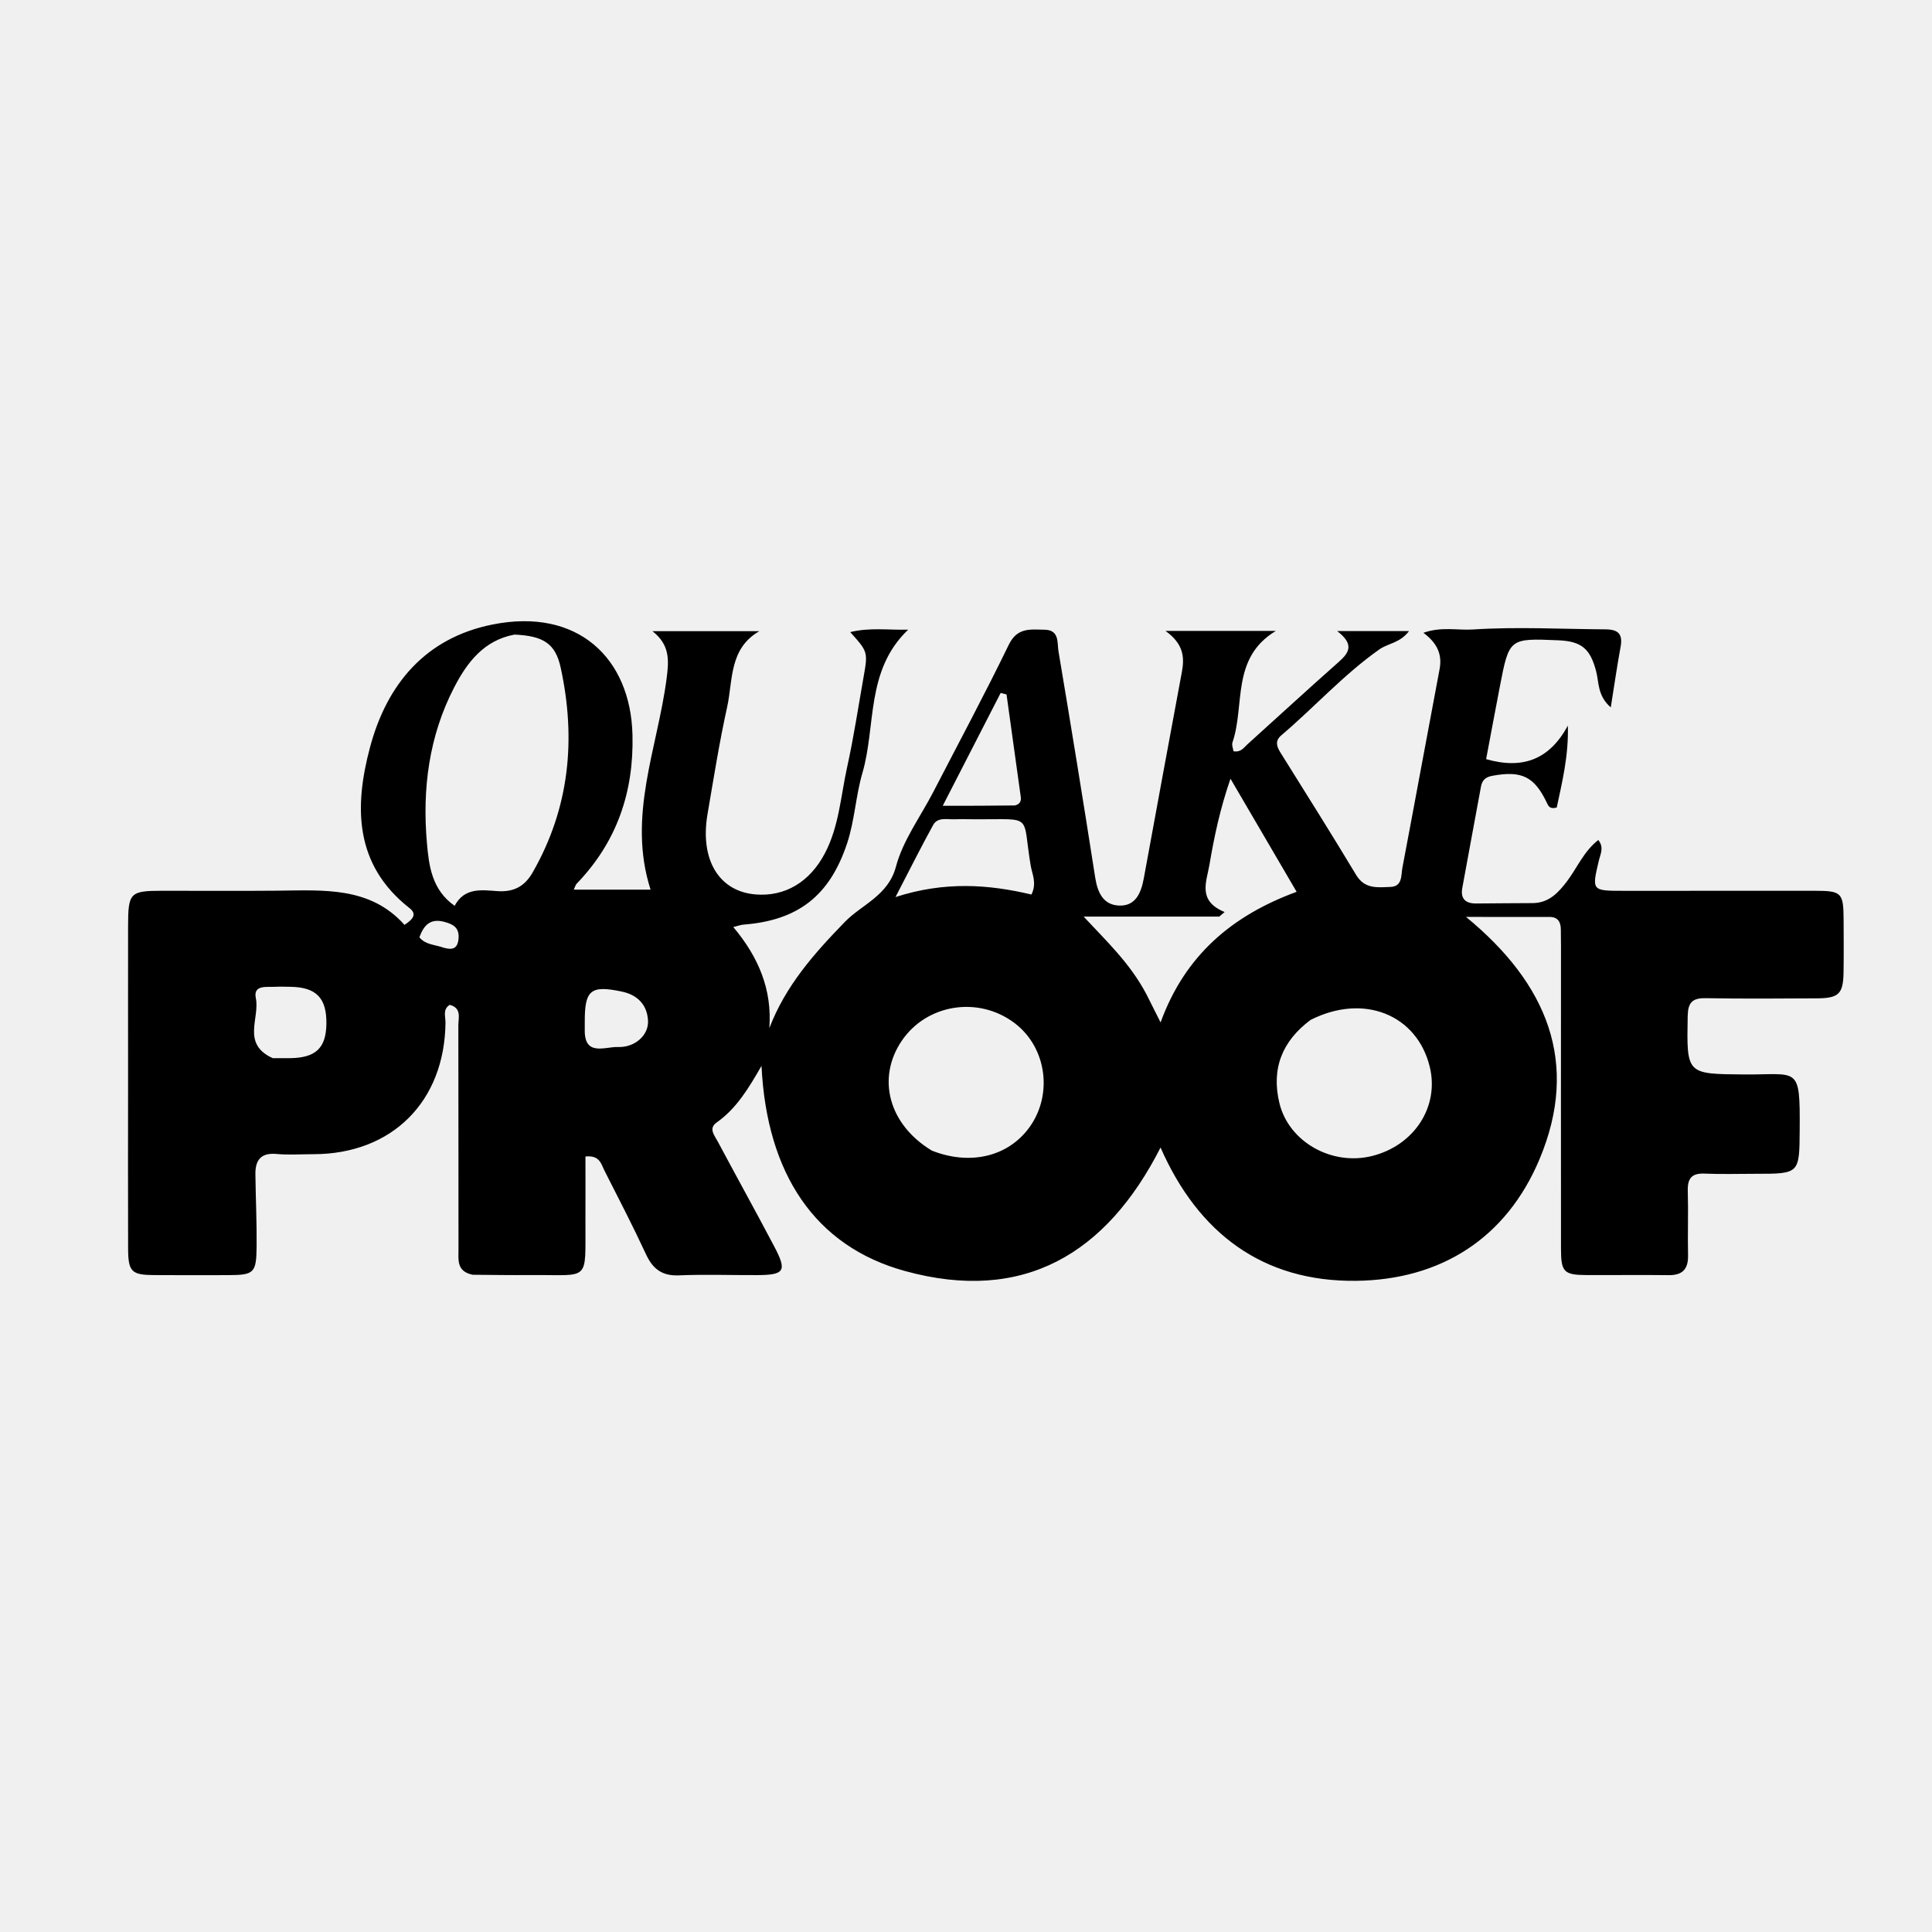
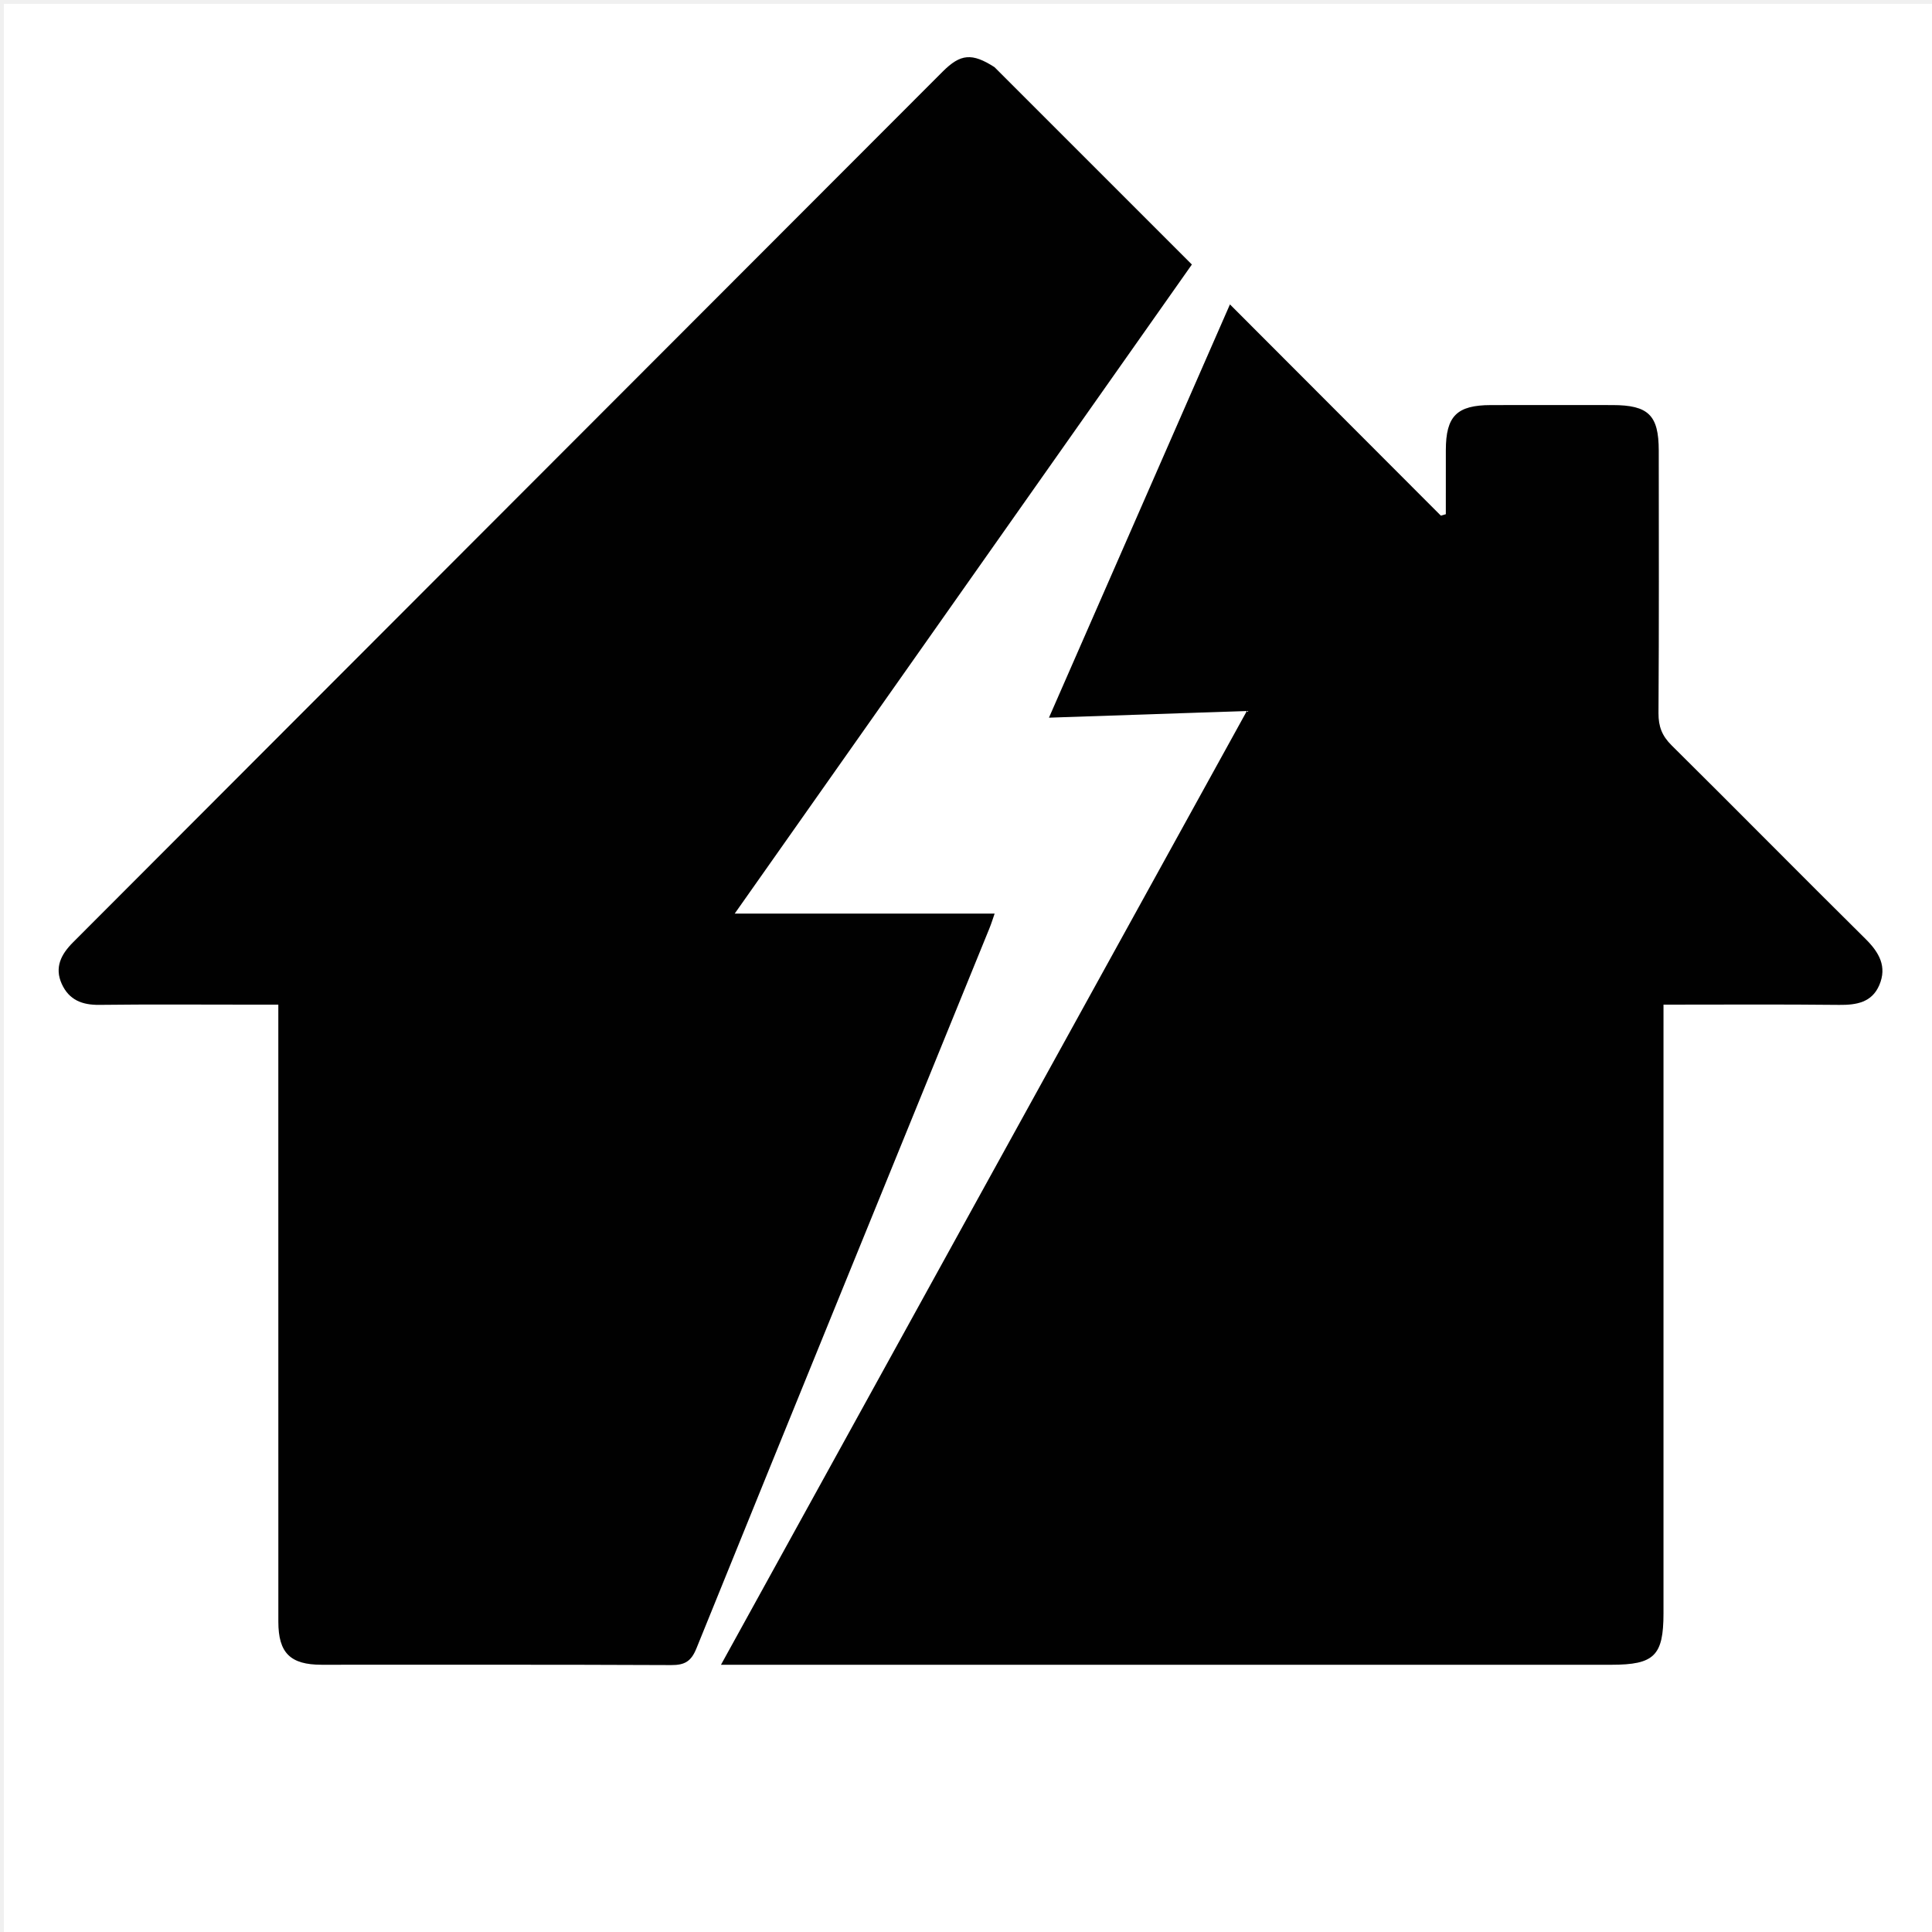
- <svg xmlns="http://www.w3.org/2000/svg" version="1.1" id="Layer_1" x="0px" y="0px" width="100%" viewBox="0 0 496 496" enable-background="new 0 0 496 496" xml:space="preserve">
-   <path fill="#000000" opacity="1" stroke="none" d=" M121.341,327.267   C117.169,326.412 117.713,323.403 117.708,320.828   C117.671,301.662 117.723,282.495 117.669,263.329   C117.663,261.367 118.603,258.79 115.447,257.974   C113.597,259.137 114.387,260.983 114.372,262.502   C114.171,282.78 100.671,296.286 80.495,296.311   C77.328,296.315 74.14,296.548 71.001,296.257   C66.963,295.882 65.525,297.856 65.568,301.458   C65.642,307.618 65.939,313.778 65.881,319.935   C65.815,326.877 65.236,327.344 58.492,327.363   C52.159,327.381 45.826,327.395 39.493,327.351   C33.788,327.312 32.912,326.479 32.889,320.594   C32.835,306.261 32.879,291.928 32.881,277.595   C32.882,264.262 32.861,250.929 32.883,237.596   C32.897,229.205 33.41,228.696 41.56,228.687   C51.393,228.676 61.227,228.755 71.059,228.667   C82.916,228.561 94.974,227.501 103.848,237.443   C106.12,235.933 107.079,234.667 105.12,233.128   C90.944,221.997 90.912,207.092 95.004,191.812   C99.341,175.613 109.249,163.771 126.433,160.331   C148.307,155.953 161.901,168.931 162.378,188.679   C162.733,203.4 158.343,216.193 148.06,226.856   C147.761,227.165 147.654,227.658 147.296,228.4   C153.981,228.4 160.372,228.4 167.019,228.4   C160.977,209.558 168.811,192.079 171.137,174.192   C171.747,169.502 172.016,165.593 167.502,162.038   C176.649,162.038 185.797,162.038 194.944,162.038   C187.127,166.542 188.188,174.693 186.672,181.548   C184.664,190.625 183.213,199.829 181.643,209   C179.639,220.7 184.575,228.862 193.986,229.627   C201.529,230.241 207.889,226.442 211.757,219.097   C215.407,212.165 215.838,204.395 217.481,196.958   C219.164,189.339 220.327,181.604 221.687,173.915   C222.847,167.36 222.827,167.356 218.279,162.278   C223.303,161.058 227.928,161.77 233.153,161.655   C222.164,172.149 224.96,186.29 221.401,198.463   C219.683,204.34 219.429,210.608 217.486,216.478   C213.024,229.959 204.913,236.3 190.827,237.38   C190.216,237.427 189.62,237.664 188.256,238   C194.741,245.712 198.257,254.064 197.511,263.95   C201.687,253.069 208.935,244.875 216.941,236.638   C221.227,232.229 228.04,229.957 230.021,222.479   C231.812,215.721 236.312,209.683 239.602,203.319   C246.106,190.741 252.805,178.257 258.985,165.521   C261.169,161.018 264.549,161.616 268.148,161.664   C272.045,161.717 271.375,165.023 271.738,167.181   C274.989,186.512 278.139,205.861 281.16,225.23   C281.765,229.112 283.201,232.326 287.31,232.485   C291.635,232.653 292.982,229.102 293.657,225.435   C296.908,207.78 300.124,190.118 303.429,172.473   C304.147,168.637 303.784,165.25 299.216,161.974   C309.261,161.974 317.911,161.974 327.544,161.974   C315.957,168.976 319.687,181.05 316.406,190.618   C316.18,191.277 316.574,192.149 316.672,192.861   C318.583,193.218 319.329,191.918 320.268,191.072   C328.067,184.045 335.791,176.932 343.651,169.973   C346.268,167.654 347.856,165.513 343.293,162.012   C350.081,162.012 355.5,162.012 361.735,162.012   C359.448,165.083 356.315,165.168 354.105,166.728   C344.938,173.198 337.447,181.565 328.946,188.784   C327.31,190.173 327.721,191.59 328.718,193.185   C335.247,203.644 341.822,214.077 348.174,224.643   C350.394,228.336 353.755,227.807 356.982,227.699   C360.09,227.594 359.668,224.709 360.04,222.749   C363.266,205.766 366.374,188.762 369.585,171.777   C370.31,167.944 368.918,165.05 365.43,162.46   C370.039,160.813 374.171,161.866 378.188,161.606   C389.505,160.872 400.826,161.505 412.147,161.572   C415.486,161.592 416.656,162.794 416.049,166.088   C415.159,170.913 414.465,175.773 413.529,181.611   C410.086,178.58 410.519,175.201 409.791,172.402   C408.282,166.602 406.109,164.639 400.073,164.382   C387.465,163.846 387.454,163.844 385.063,176.215   C383.871,182.384 382.726,188.562 381.53,194.894   C390.918,197.573 397.763,195.036 402.514,186.298   C402.724,194.079 401.04,200.809 399.658,207.313   C397.91,207.805 397.517,206.932 397.193,206.244   C393.955,199.371 390.686,197.765 383.128,199.17   C381.381,199.495 380.512,200.267 380.2,201.985   C378.628,210.652 376.97,219.304 375.411,227.974   C374.915,230.731 376.237,231.994 379.024,231.95   C383.856,231.873 388.688,231.906 393.52,231.851   C397.656,231.805 400.108,229.163 402.379,226.138   C404.936,222.732 406.581,218.611 410.325,215.646   C411.855,217.561 410.876,219.232 410.485,220.875   C408.625,228.71 408.626,228.703 416.912,228.699   C433.245,228.689 449.578,228.674 465.911,228.69   C472.815,228.697 473.272,229.177 473.307,236.124   C473.33,240.624 473.364,245.125 473.292,249.624   C473.204,255.165 472.081,256.272 466.402,256.303   C456.903,256.356 447.4,256.432 437.904,256.26   C434.413,256.197 433.34,257.435 433.278,260.893   C433.009,275.812 432.911,275.716 447.639,275.846   C461.739,275.97 462.148,273.305 462.031,290.144   C461.953,301.353 461.996,301.353 450.602,301.348   C446.269,301.346 441.93,301.484 437.604,301.298   C434.28,301.155 433.212,302.568 433.304,305.742   C433.463,311.237 433.248,316.743 433.37,322.24   C433.449,325.827 431.959,327.418 428.336,327.369   C421.338,327.274 414.337,327.383 407.337,327.347   C401.52,327.316 400.757,326.585 400.75,320.648   C400.723,294.815 400.748,268.983 400.751,243.15   C400.752,241.65 400.721,240.151 400.713,238.651   C400.703,236.713 399.964,235.409 397.818,235.405   C391.062,235.393 384.305,235.401 376.37,235.401   C397.254,252.54 405.595,272.877 395.25,297.57   C386.727,317.916 369.857,328.59 348.089,328.825   C324.228,329.082 307.625,316.639 297.947,294.607   C284.074,321.871 262.807,334.683 232.344,326.311   C209.21,319.953 196.855,301.322 195.5,273.636   C192.241,279.298 189.129,284.55 183.966,288.193   C181.813,289.712 183.455,291.537 184.264,293.054   C189.05,302.02 193.972,310.913 198.717,319.9   C202.112,326.329 201.475,327.325 194.311,327.357   C187.644,327.386 180.969,327.137 174.314,327.421   C169.975,327.606 167.603,325.796 165.844,322.004   C162.479,314.753 158.799,307.646 155.177,300.517   C154.338,298.866 153.979,296.517 150.302,296.908   C150.302,302.412 150.324,307.982 150.298,313.551   C150.227,329.354 151.65,327.222 136.303,327.344   C131.472,327.382 126.64,327.319 121.341,327.267  M132.096,162.917   C124.209,164.38 119.893,170.084 116.551,176.566   C110.108,189.062 108.391,202.584 109.598,216.366   C110.101,222.11 110.789,228.398 116.72,232.551   C119.252,227.773 123.665,228.497 127.713,228.777   C131.89,229.066 134.697,227.559 136.741,223.99   C146.236,207.416 147.93,189.728 143.939,171.388   C142.588,165.183 139.465,163.253 132.096,162.917  M239.238,295.397   C248.668,299.128 258.083,297.136 263.661,290.229   C270.457,281.814 268.989,269.101 260.478,262.659   C251.194,255.631 237.877,257.742 231.468,267.258   C225.051,276.785 228.092,288.672 239.238,295.397  M336.459,261.845   C329.199,267.246 326.321,274.336 328.464,283.206   C330.867,293.152 341.901,299.377 352.272,296.771   C363.124,294.043 369.556,284.075 367.054,273.861   C363.794,260.551 350.169,254.909 336.459,261.845  M294.324,255.262   C295.402,257.405 296.479,259.547 297.956,262.485   C304.227,245.235 316.324,235.035 332.881,228.953   C326.92,218.762 321.41,209.34 315.899,199.918   C313.227,207.65 311.721,214.79 310.505,221.978   C309.763,226.363 307.353,231.252 314.395,234.145   C313.941,234.533 313.487,234.921 313.033,235.31   C301.42,235.31 289.806,235.31 278.193,235.31   C284.173,241.743 290.119,247.294 294.324,255.262  M250.53,210.335   C248.699,210.33 246.865,210.269 245.037,210.334   C243.098,210.404 240.721,209.708 239.558,211.819   C236.466,217.432 233.604,223.17 229.901,230.302   C242.557,226.211 253.794,227.046 264.81,229.652   C266.237,226.684 264.977,224.416 264.612,222.242   C262.338,208.718 265.497,210.421 250.53,210.335  M260.514,206.781   C261.681,206.54 262.224,205.796 262.066,204.643   C260.858,195.854 259.628,187.067 258.405,178.279   C257.903,178.152 257.402,178.025 256.9,177.898   C252.103,187.243 247.305,196.587 242.026,206.868   C248.815,206.868 254.26,206.868 260.514,206.781  M70.029,271.664   C71.518,271.664 73.008,271.681 74.498,271.66   C81.084,271.566 83.714,269.059 83.795,262.815   C83.88,256.22 81.193,253.45 74.594,253.343   C73.27,253.321 71.943,253.272 70.622,253.34   C68.433,253.453 64.955,252.778 65.682,256.273   C66.752,261.408 61.926,267.998 70.029,271.664  M150.124,264.259   C149.95,271.342 155.316,268.682 158.657,268.8   C163.024,268.954 166.539,265.747 166.366,262.082   C166.171,257.971 163.686,255.427 159.668,254.573   C151.644,252.868 150.089,254.166 150.126,262.353   C150.128,262.683 150.124,263.013 150.124,264.259  M113.985,243.326   C116.059,243.89 117.476,243.663 117.719,241.006   C117.978,238.175 116.372,237.287 114.096,236.673   C110.331,235.658 108.753,237.692 107.667,240.641   C109.315,242.59 111.452,242.438 113.985,243.326  z" />
+ <svg xmlns="http://www.w3.org/2000/svg" version="1.1" id="Layer_1" x="0px" y="0px" width="100%" viewBox="0 0 500 500" enable-background="new 0 0 500 500" xml:space="preserve">
+   <path fill="#FFFFFF" opacity="1" stroke="none" d=" M268,501   C178.667,501 89.833,501 1,501   C1,417.667 1,334.333 1,251   C1,167.667 1,84.333 1,1   C84.333,1 167.667,1 251,1   C334.333,1 417.666,1 501,1   C501,167.667 501,334.333 501,501   C423.5,501 346,501 268,501  M407.497,430.838   C410.662,430.838 413.828,430.838 416.993,430.838   C428.131,430.838 430.508,428.497 430.508,417.492   C430.511,366.845 430.509,316.198 430.509,265.552   C430.509,263.796 430.509,262.04 430.509,260.001   C446.033,260.001 461.007,259.899 475.978,260.063   C480.485,260.113 484.442,259.42 486.357,254.95   C488.402,250.176 486.353,246.514 482.82,243.019   C466.003,226.382 449.402,209.525 432.592,192.88   C430.134,190.447 429.194,188.013 429.215,184.583   C429.357,161.926 429.301,139.268 429.282,116.61   C429.275,107.451 426.61,104.847 417.325,104.834   C406.829,104.82 396.333,104.811 385.837,104.837   C377.006,104.858 374.2,107.685 374.182,116.507   C374.171,122.031 374.18,127.555 374.18,133.079   C373.752,133.204 373.323,133.328 372.894,133.453   C354.792,115.322 336.69,97.191 318.309,78.781   C302.727,114.362 287.201,149.816 271.473,185.732   C288.795,185.148 305.325,184.591 322.685,184.006   C299.669,225.738 277.073,266.697 254.487,307.662   C231.938,348.559 209.398,389.461 186.591,430.838   C260.557,430.838 333.528,430.838 407.497,430.838  M257.111,17.134   C251.515,13.619 248.559,13.935 243.96,18.538   C185.894,76.671 127.827,134.803 69.761,192.937   C52.801,209.917 35.837,226.894 18.891,243.888   C15.886,246.901 14.016,250.315 15.993,254.651   C17.887,258.804 21.269,260.112 25.723,260.057   C38.721,259.898 51.722,260.001 64.722,260.001   C67.14,260.001 69.558,260.001 72.03,260.001   C72.03,313.712 72.023,366.71 72.038,419.707   C72.04,427.781 75.139,430.833 83.215,430.834   C113.381,430.841 143.548,430.777 173.713,430.918   C177.213,430.935 178.872,429.963 180.232,426.604   C205.42,364.452 230.761,302.362 256.06,240.255   C256.593,238.947 257.004,237.589 257.409,236.435   C234.804,236.435 212.621,236.435 190.142,236.435   C229.663,180.322 269.008,124.462 308.454,68.456   C291.336,51.334 274.497,34.489 257.111,17.134  z" />
+   <path fill="#010101" opacity="1" stroke="none" d=" M406.997,430.838   C333.528,430.838 260.557,430.838 186.591,430.838   C209.398,389.461 231.938,348.559 254.487,307.662   C277.073,266.697 299.669,225.738 322.685,184.006   C305.325,184.591 288.795,185.148 271.473,185.732   C287.201,149.816 302.727,114.362 318.309,78.781   C336.69,97.191 354.792,115.322 372.894,133.453   C373.323,133.328 373.752,133.204 374.18,133.079   C374.18,127.555 374.171,122.031 374.182,116.507   C374.2,107.685 377.006,104.858 385.837,104.837   C396.333,104.811 406.829,104.82 417.325,104.834   C426.61,104.847 429.275,107.451 429.282,116.61   C429.301,139.268 429.357,161.926 429.215,184.583   C429.194,188.013 430.134,190.447 432.592,192.88   C449.402,209.525 466.003,226.382 482.82,243.019   C486.353,246.514 488.402,250.176 486.357,254.95   C484.442,259.42 480.485,260.113 475.978,260.063   C461.007,259.899 446.033,260.001 430.509,260.001   C430.509,262.04 430.509,263.796 430.509,265.552   C430.509,316.198 430.511,366.845 430.508,417.492   C430.508,428.497 428.131,430.838 416.993,430.838   C413.828,430.838 410.662,430.838 406.997,430.838  z" />
+   <path fill="#010101" opacity="1" stroke="none" d=" M257.384,17.389   C274.497,34.489 291.336,51.334 308.454,68.456   C269.008,124.462 229.663,180.322 190.142,236.435   C212.621,236.435 234.804,236.435 257.409,236.435   C257.004,237.589 256.593,238.947 256.06,240.255   C230.761,302.362 205.42,364.452 180.232,426.604   C178.872,429.963 177.213,430.935 173.713,430.918   C143.548,430.777 113.381,430.841 83.215,430.834   C75.139,430.833 72.04,427.781 72.038,419.707   C72.023,366.71 72.03,313.712 72.03,260.001   C69.558,260.001 67.14,260.001 64.722,260.001   C51.722,260.001 38.721,259.898 25.723,260.057   C21.269,260.112 17.887,258.804 15.993,254.651   C14.016,250.315 15.886,246.901 18.891,243.888   C35.837,226.894 52.801,209.917 69.761,192.937   C127.827,134.803 185.894,76.671 243.96,18.538   C248.559,13.935 251.515,13.619 257.384,17.389  z" />
</svg>
